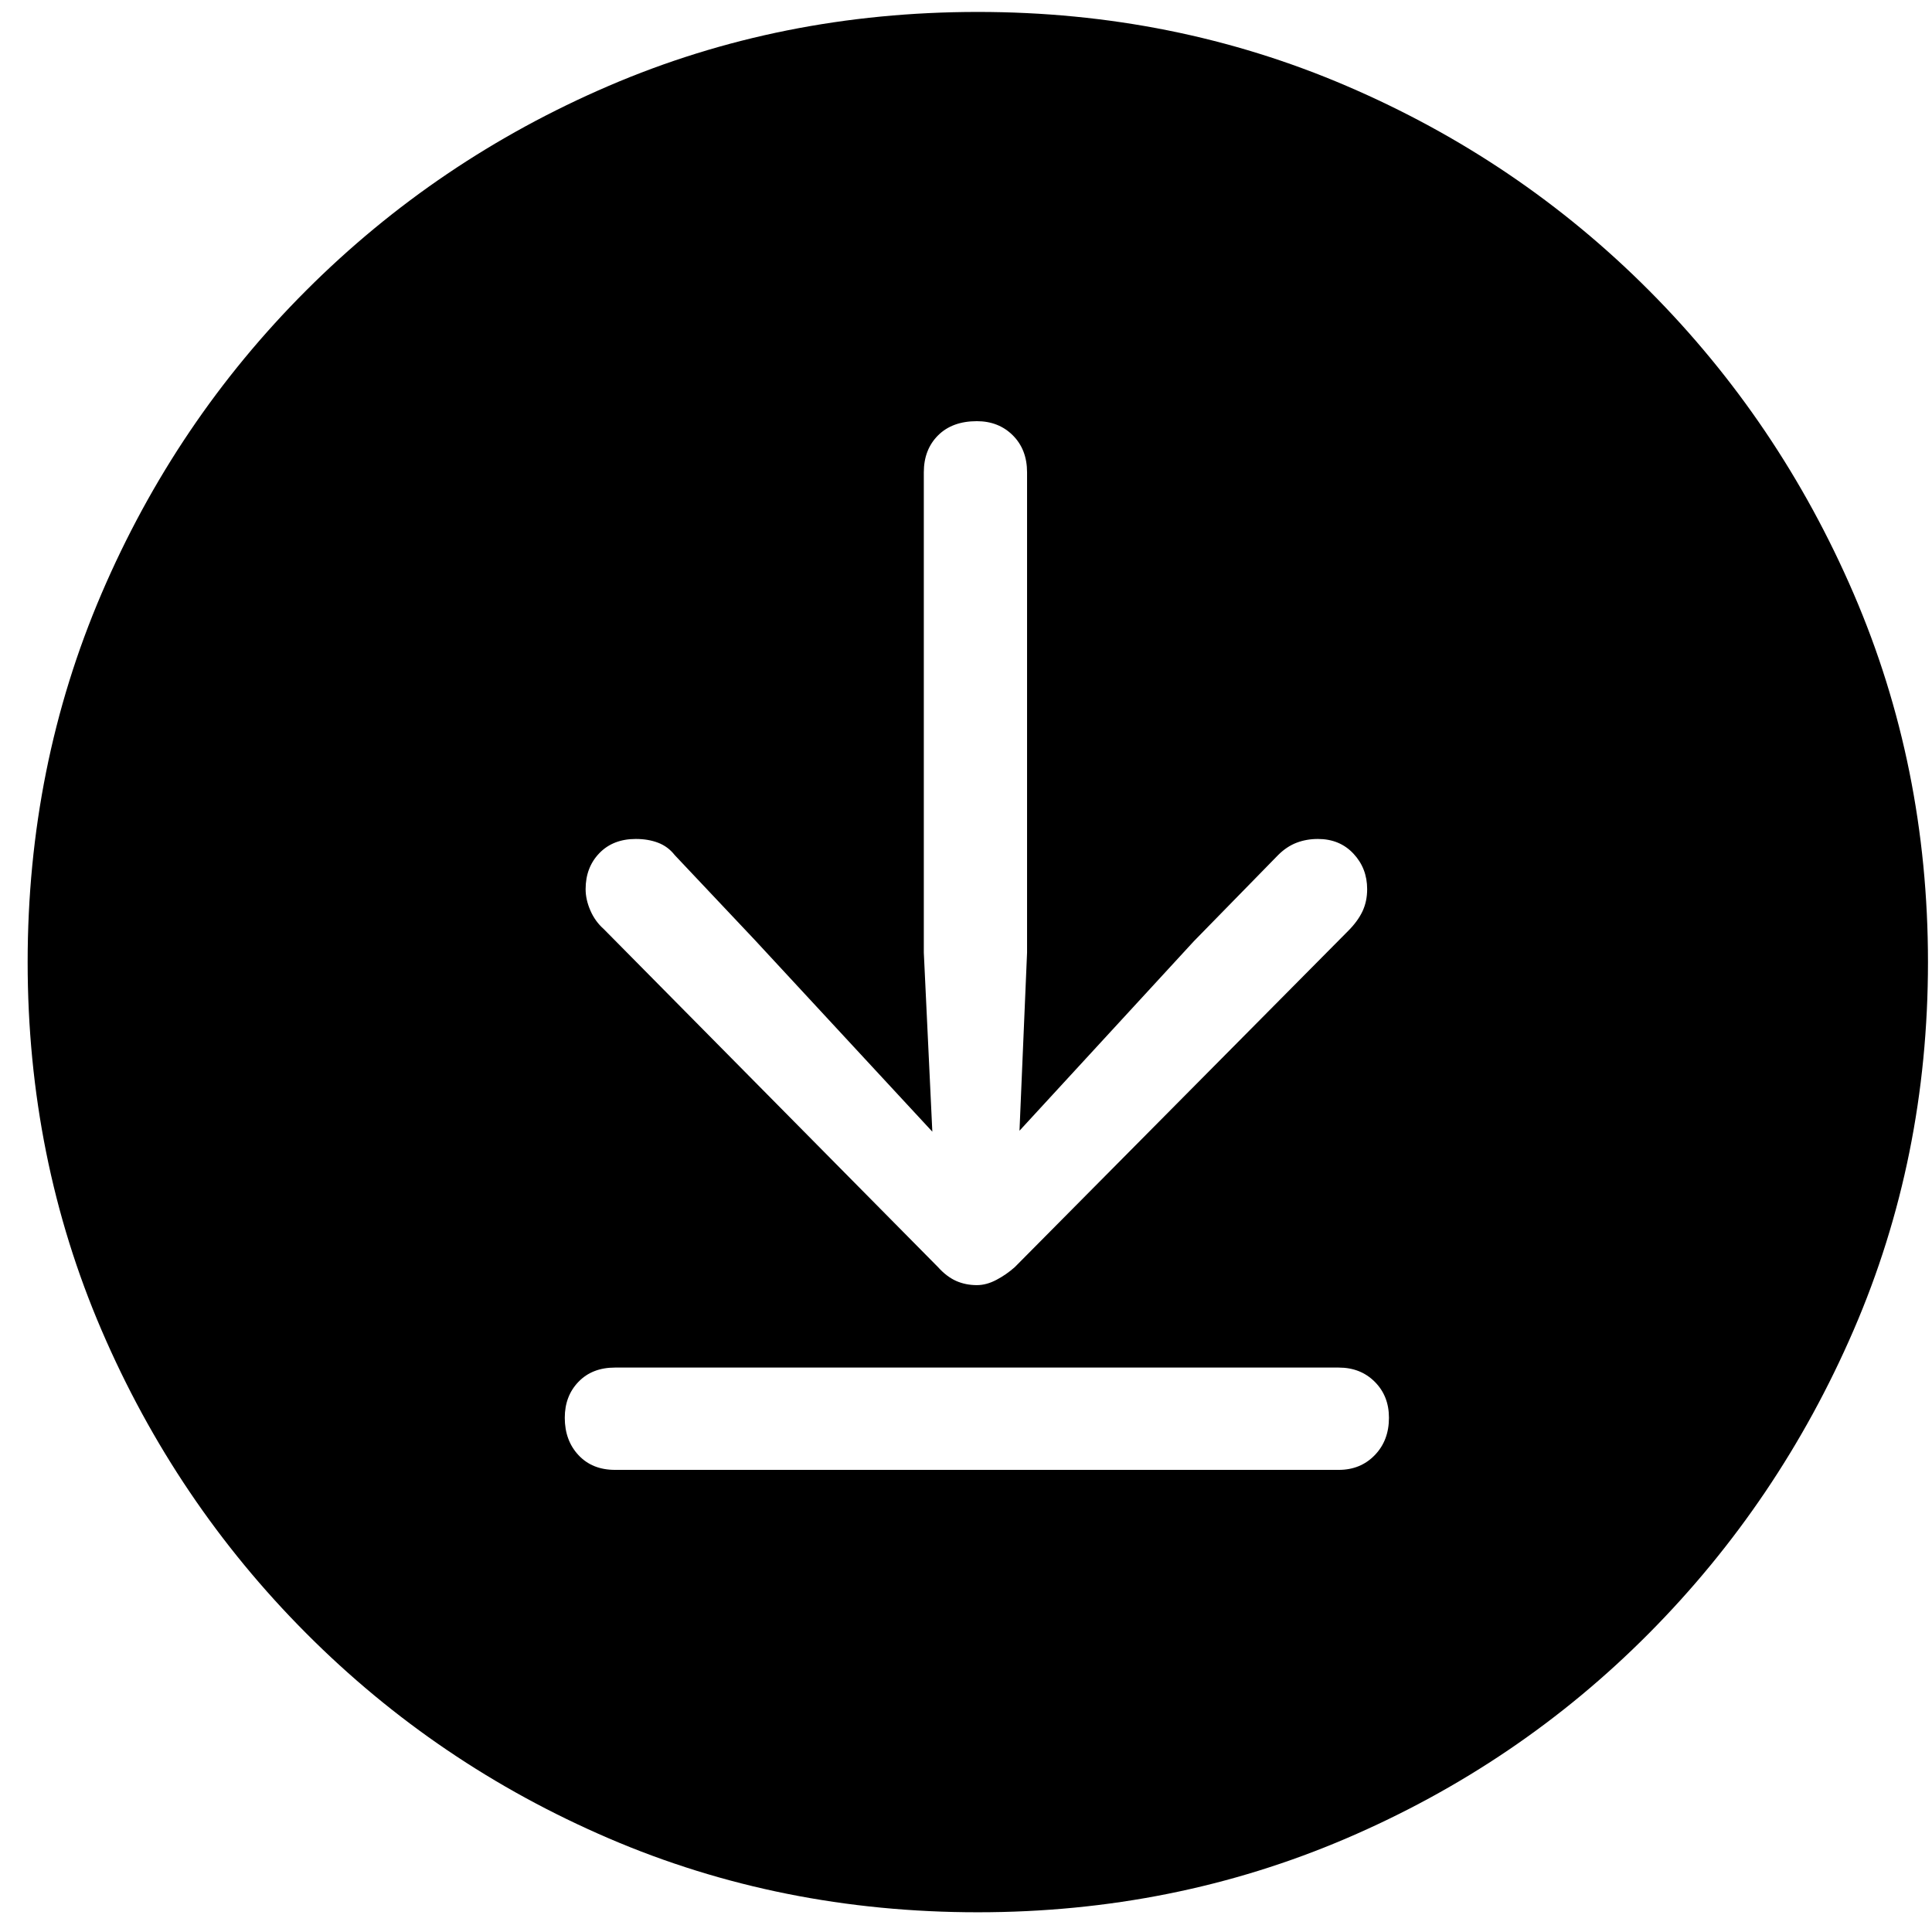
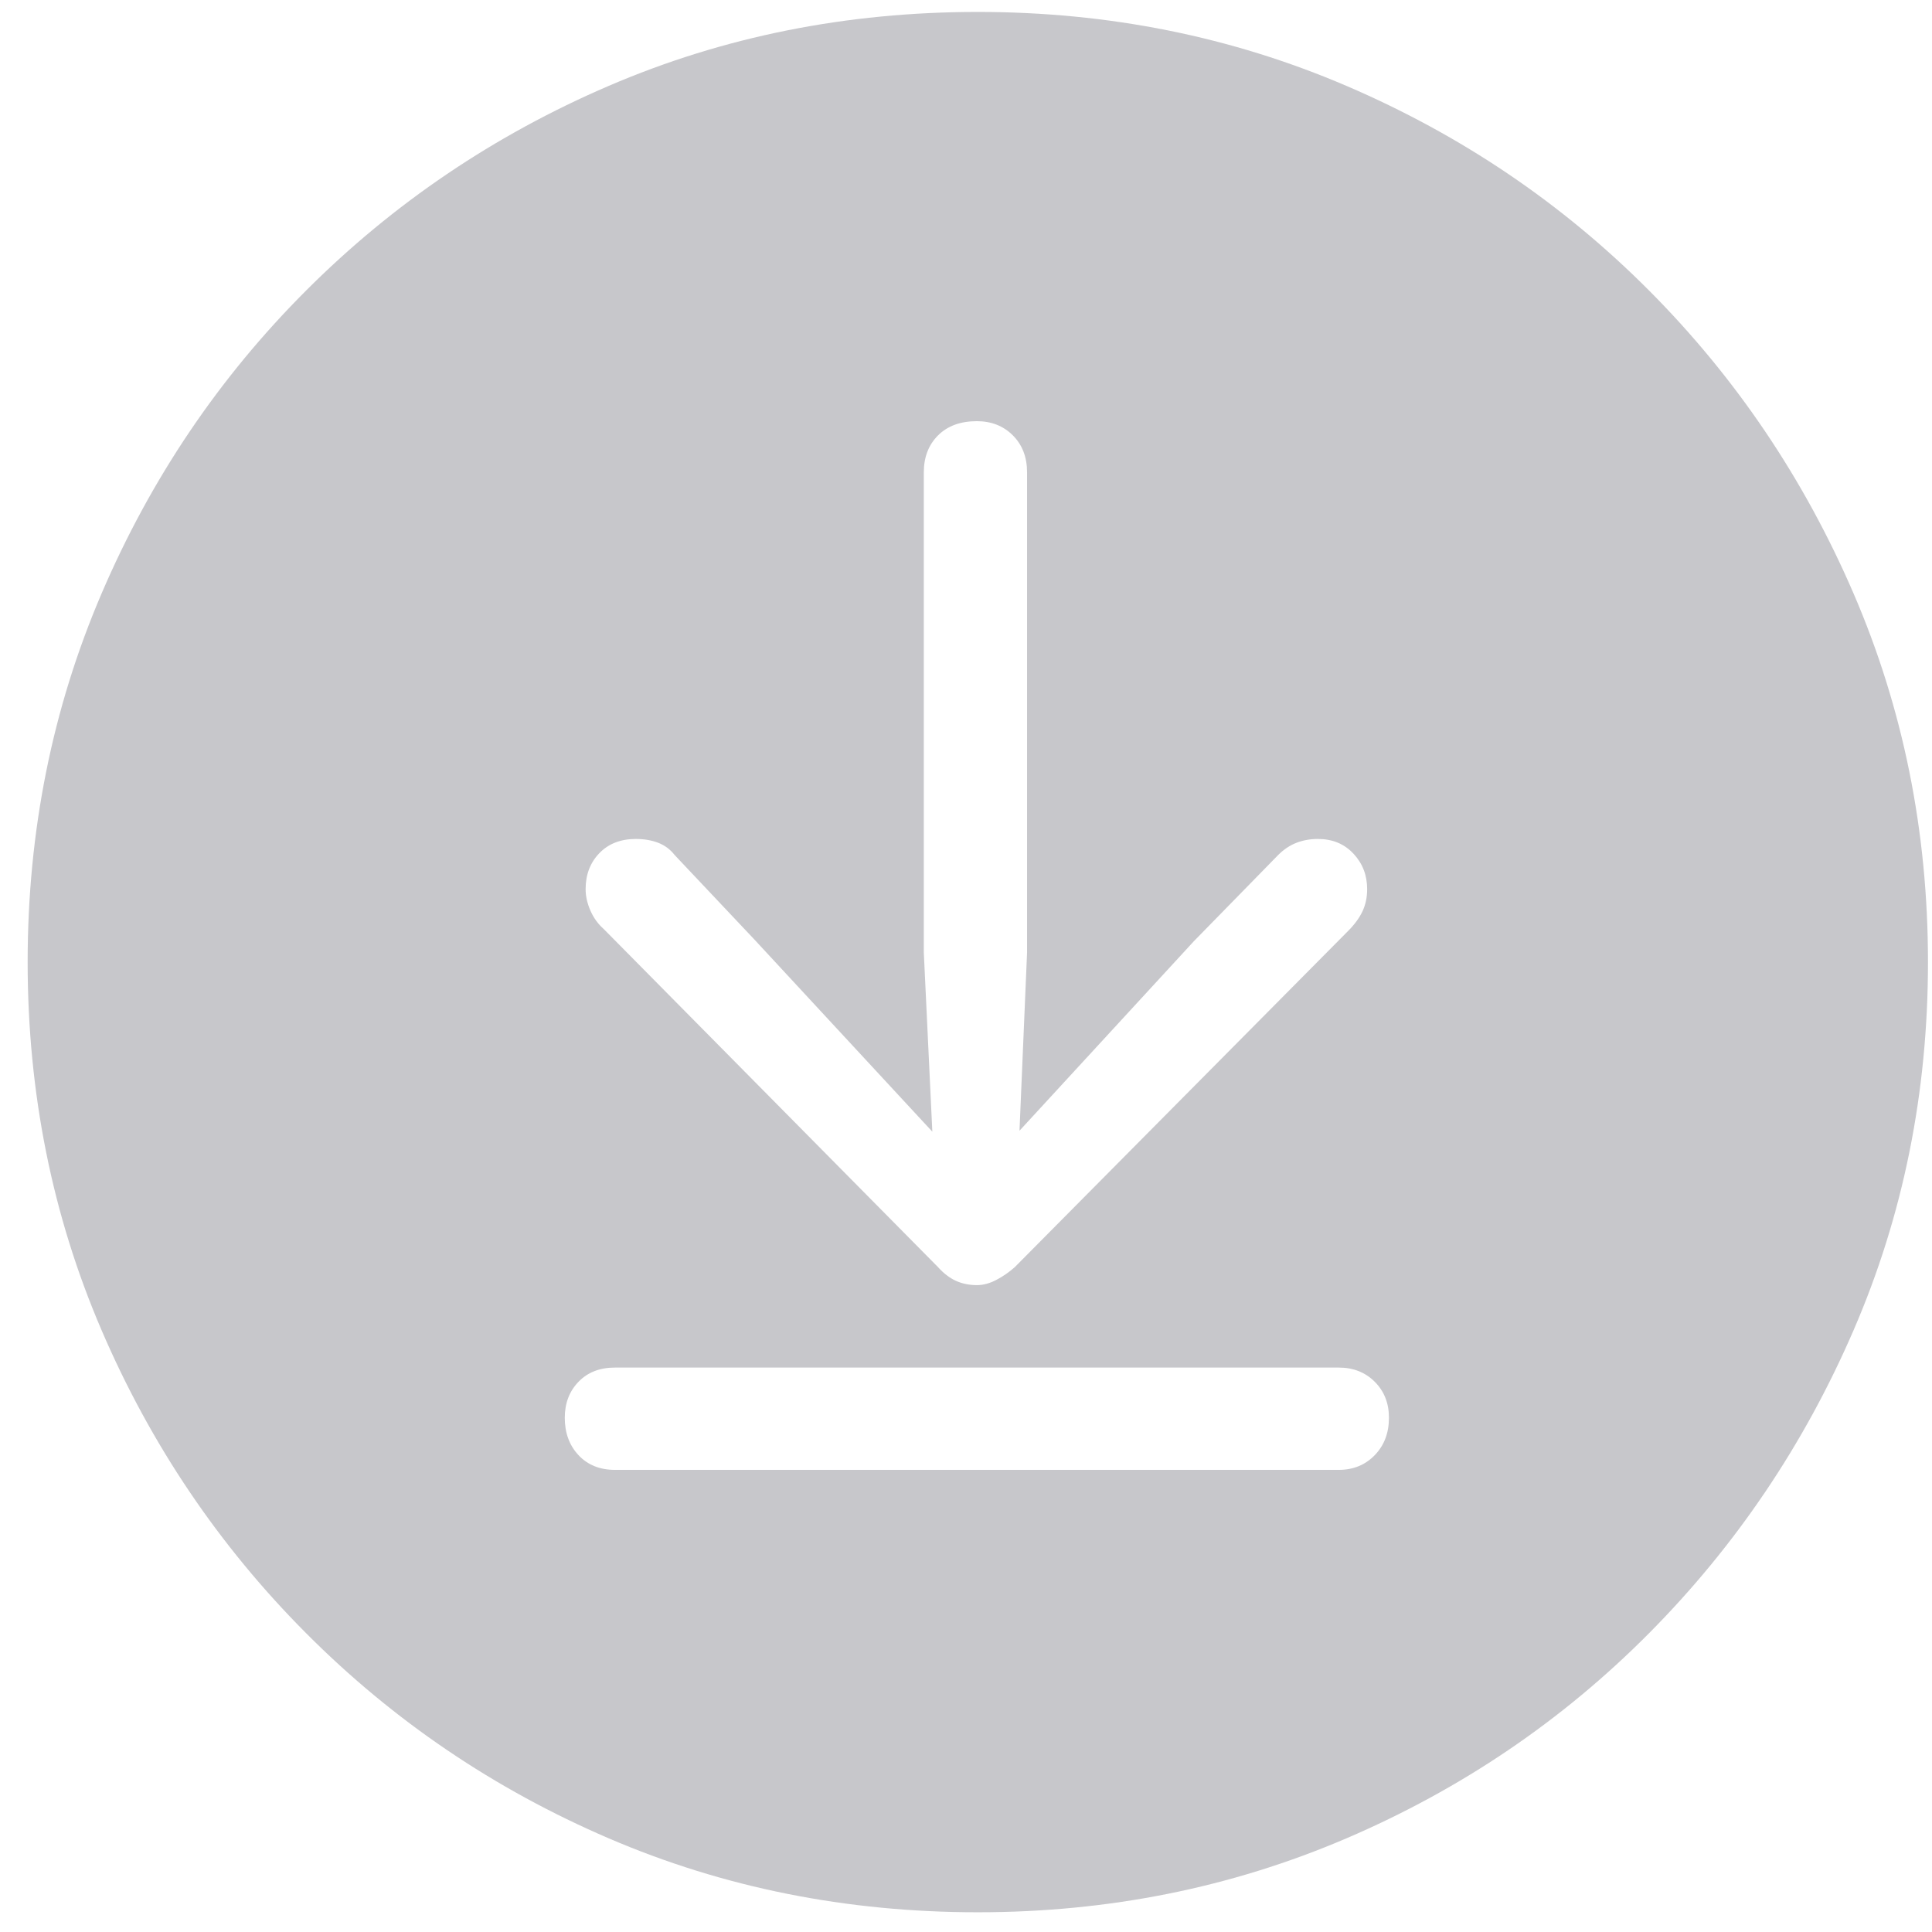
<svg xmlns="http://www.w3.org/2000/svg" width="61px" height="61px" viewBox="0 0 61 61" version="1.1">
  <g id="Symbols" stroke="none" stroke-width="1" fill="none" fill-rule="evenodd">
-     <g id="arrow.down.to.line.circle.fill" transform="translate(-9, -10)" fill="#000000" fill-rule="nonzero">
+     <g id="arrow.down.to.line.circle.fill" transform="translate(-9, -10)" fill="#C7C7CB" fill-rule="nonzero">
      <path d="M39.873,70.377 C35.726,70.377 31.842,69.599 28.223,68.044 C24.604,66.489 21.418,64.33 18.667,61.568 C15.915,58.807 13.761,55.616 12.206,51.997 C10.651,48.378 9.873,44.505 9.873,40.377 C9.873,36.249 10.651,32.371 12.206,28.742 C13.761,25.113 15.915,21.922 18.667,19.171 C21.418,16.419 24.604,14.265 28.223,12.71 C31.842,11.155 35.726,10.377 39.873,10.377 C44.001,10.377 47.879,11.155 51.508,12.71 C55.137,14.265 58.323,16.419 61.065,19.171 C63.806,21.922 65.96,25.113 67.525,28.742 C69.09,32.371 69.873,36.249 69.873,40.377 C69.873,44.505 69.09,48.378 67.525,51.997 C65.96,55.616 63.806,58.807 61.065,61.568 C58.323,64.33 55.137,66.489 51.508,68.044 C47.879,69.599 44.001,70.377 39.873,70.377 Z M39.843,50.576 C40.043,50.576 40.247,50.522 40.456,50.412 C40.666,50.302 40.86,50.168 41.04,50.008 L51.568,39.39 C51.767,39.191 51.917,38.986 52.017,38.777 C52.116,38.567 52.166,38.333 52.166,38.074 C52.166,37.635 52.022,37.261 51.732,36.952 C51.443,36.643 51.069,36.489 50.611,36.489 C50.372,36.489 50.147,36.528 49.938,36.608 C49.729,36.688 49.534,36.818 49.355,36.997 L46.693,39.719 L41.189,45.701 L41.428,40.078 L41.428,24.913 C41.428,24.435 41.279,24.046 40.98,23.747 C40.681,23.448 40.302,23.298 39.843,23.298 C39.325,23.298 38.916,23.448 38.617,23.747 C38.318,24.046 38.168,24.435 38.168,24.913 L38.168,40.078 L38.437,45.731 L32.814,39.659 L30.302,36.997 C30.162,36.818 29.988,36.688 29.778,36.608 C29.569,36.528 29.335,36.489 29.075,36.489 C28.597,36.489 28.213,36.638 27.924,36.937 C27.635,37.236 27.49,37.615 27.49,38.074 C27.49,38.293 27.54,38.518 27.64,38.747 C27.739,38.976 27.879,39.171 28.059,39.33 L38.617,50.008 C38.796,50.207 38.986,50.352 39.185,50.442 C39.385,50.531 39.604,50.576 39.843,50.576 Z M28.417,56.409 L51.269,56.409 C51.728,56.409 52.106,56.254 52.405,55.945 C52.705,55.636 52.854,55.242 52.854,54.764 C52.854,54.305 52.705,53.926 52.405,53.627 C52.106,53.328 51.728,53.179 51.269,53.179 L28.417,53.179 C27.939,53.179 27.555,53.328 27.266,53.627 C26.977,53.926 26.832,54.305 26.832,54.764 C26.832,55.242 26.977,55.636 27.266,55.945 C27.555,56.254 27.939,56.409 28.417,56.409 Z" />
    </g>
  </g>
</svg>
